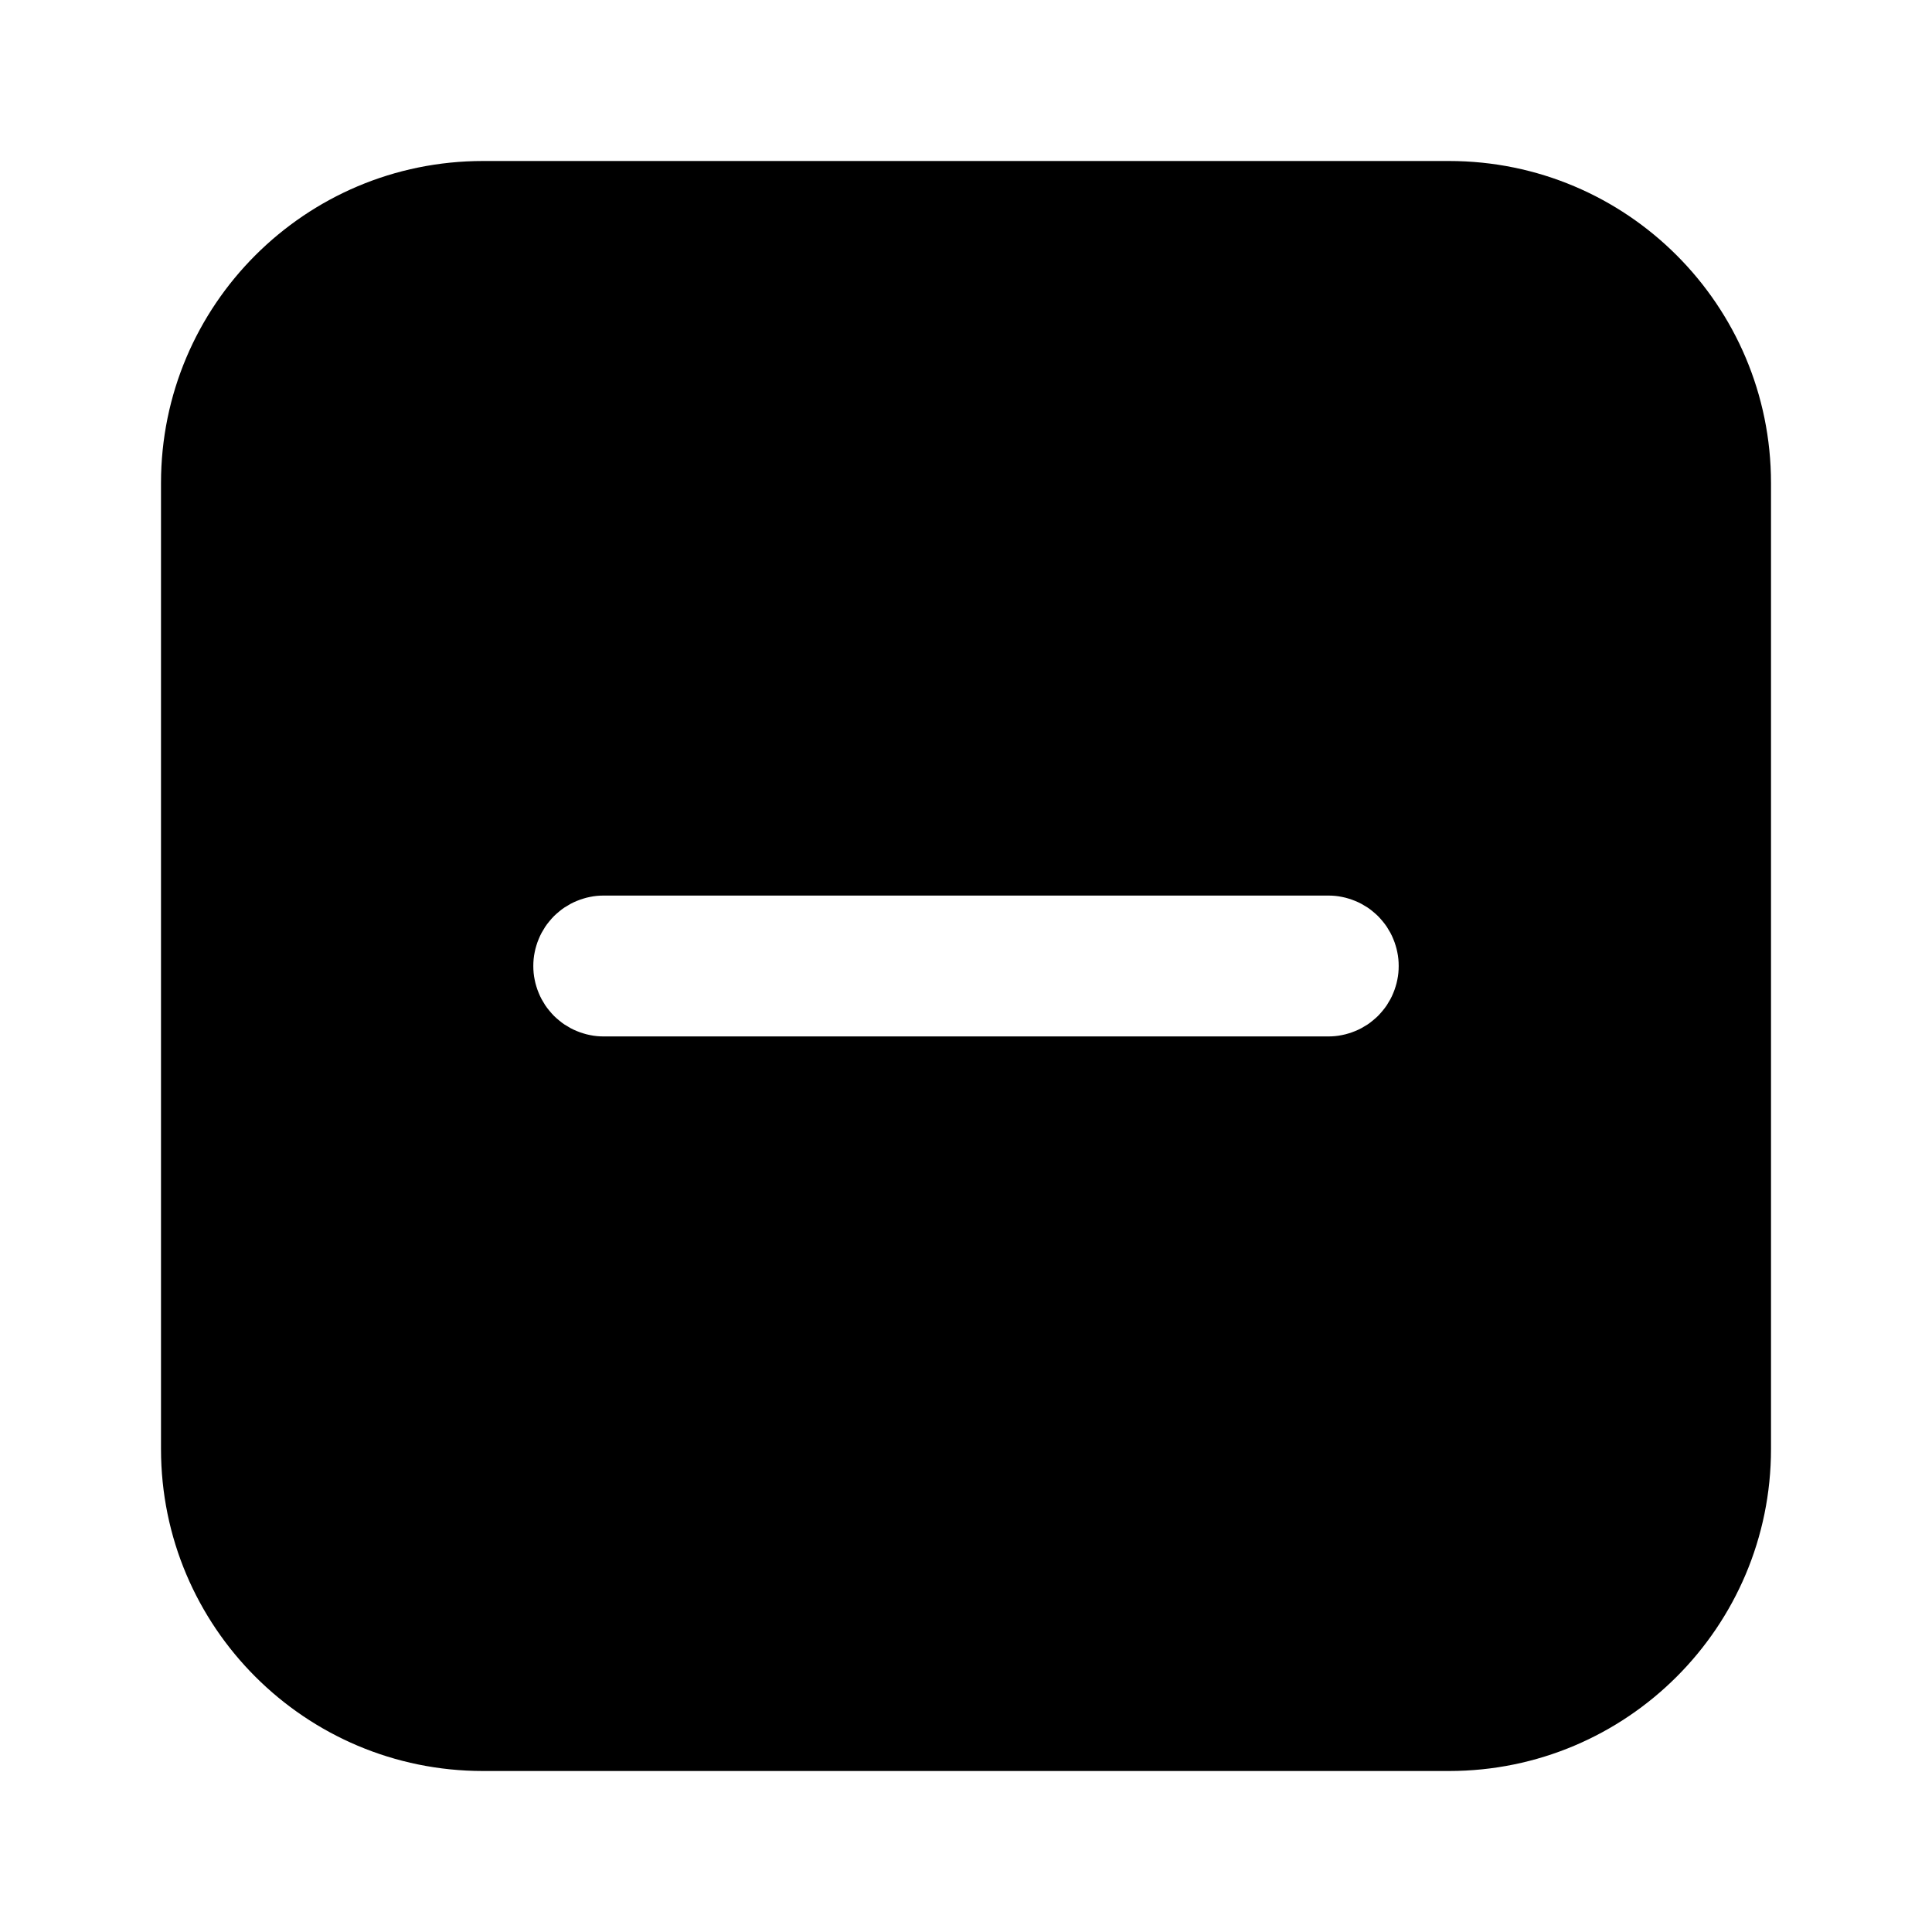
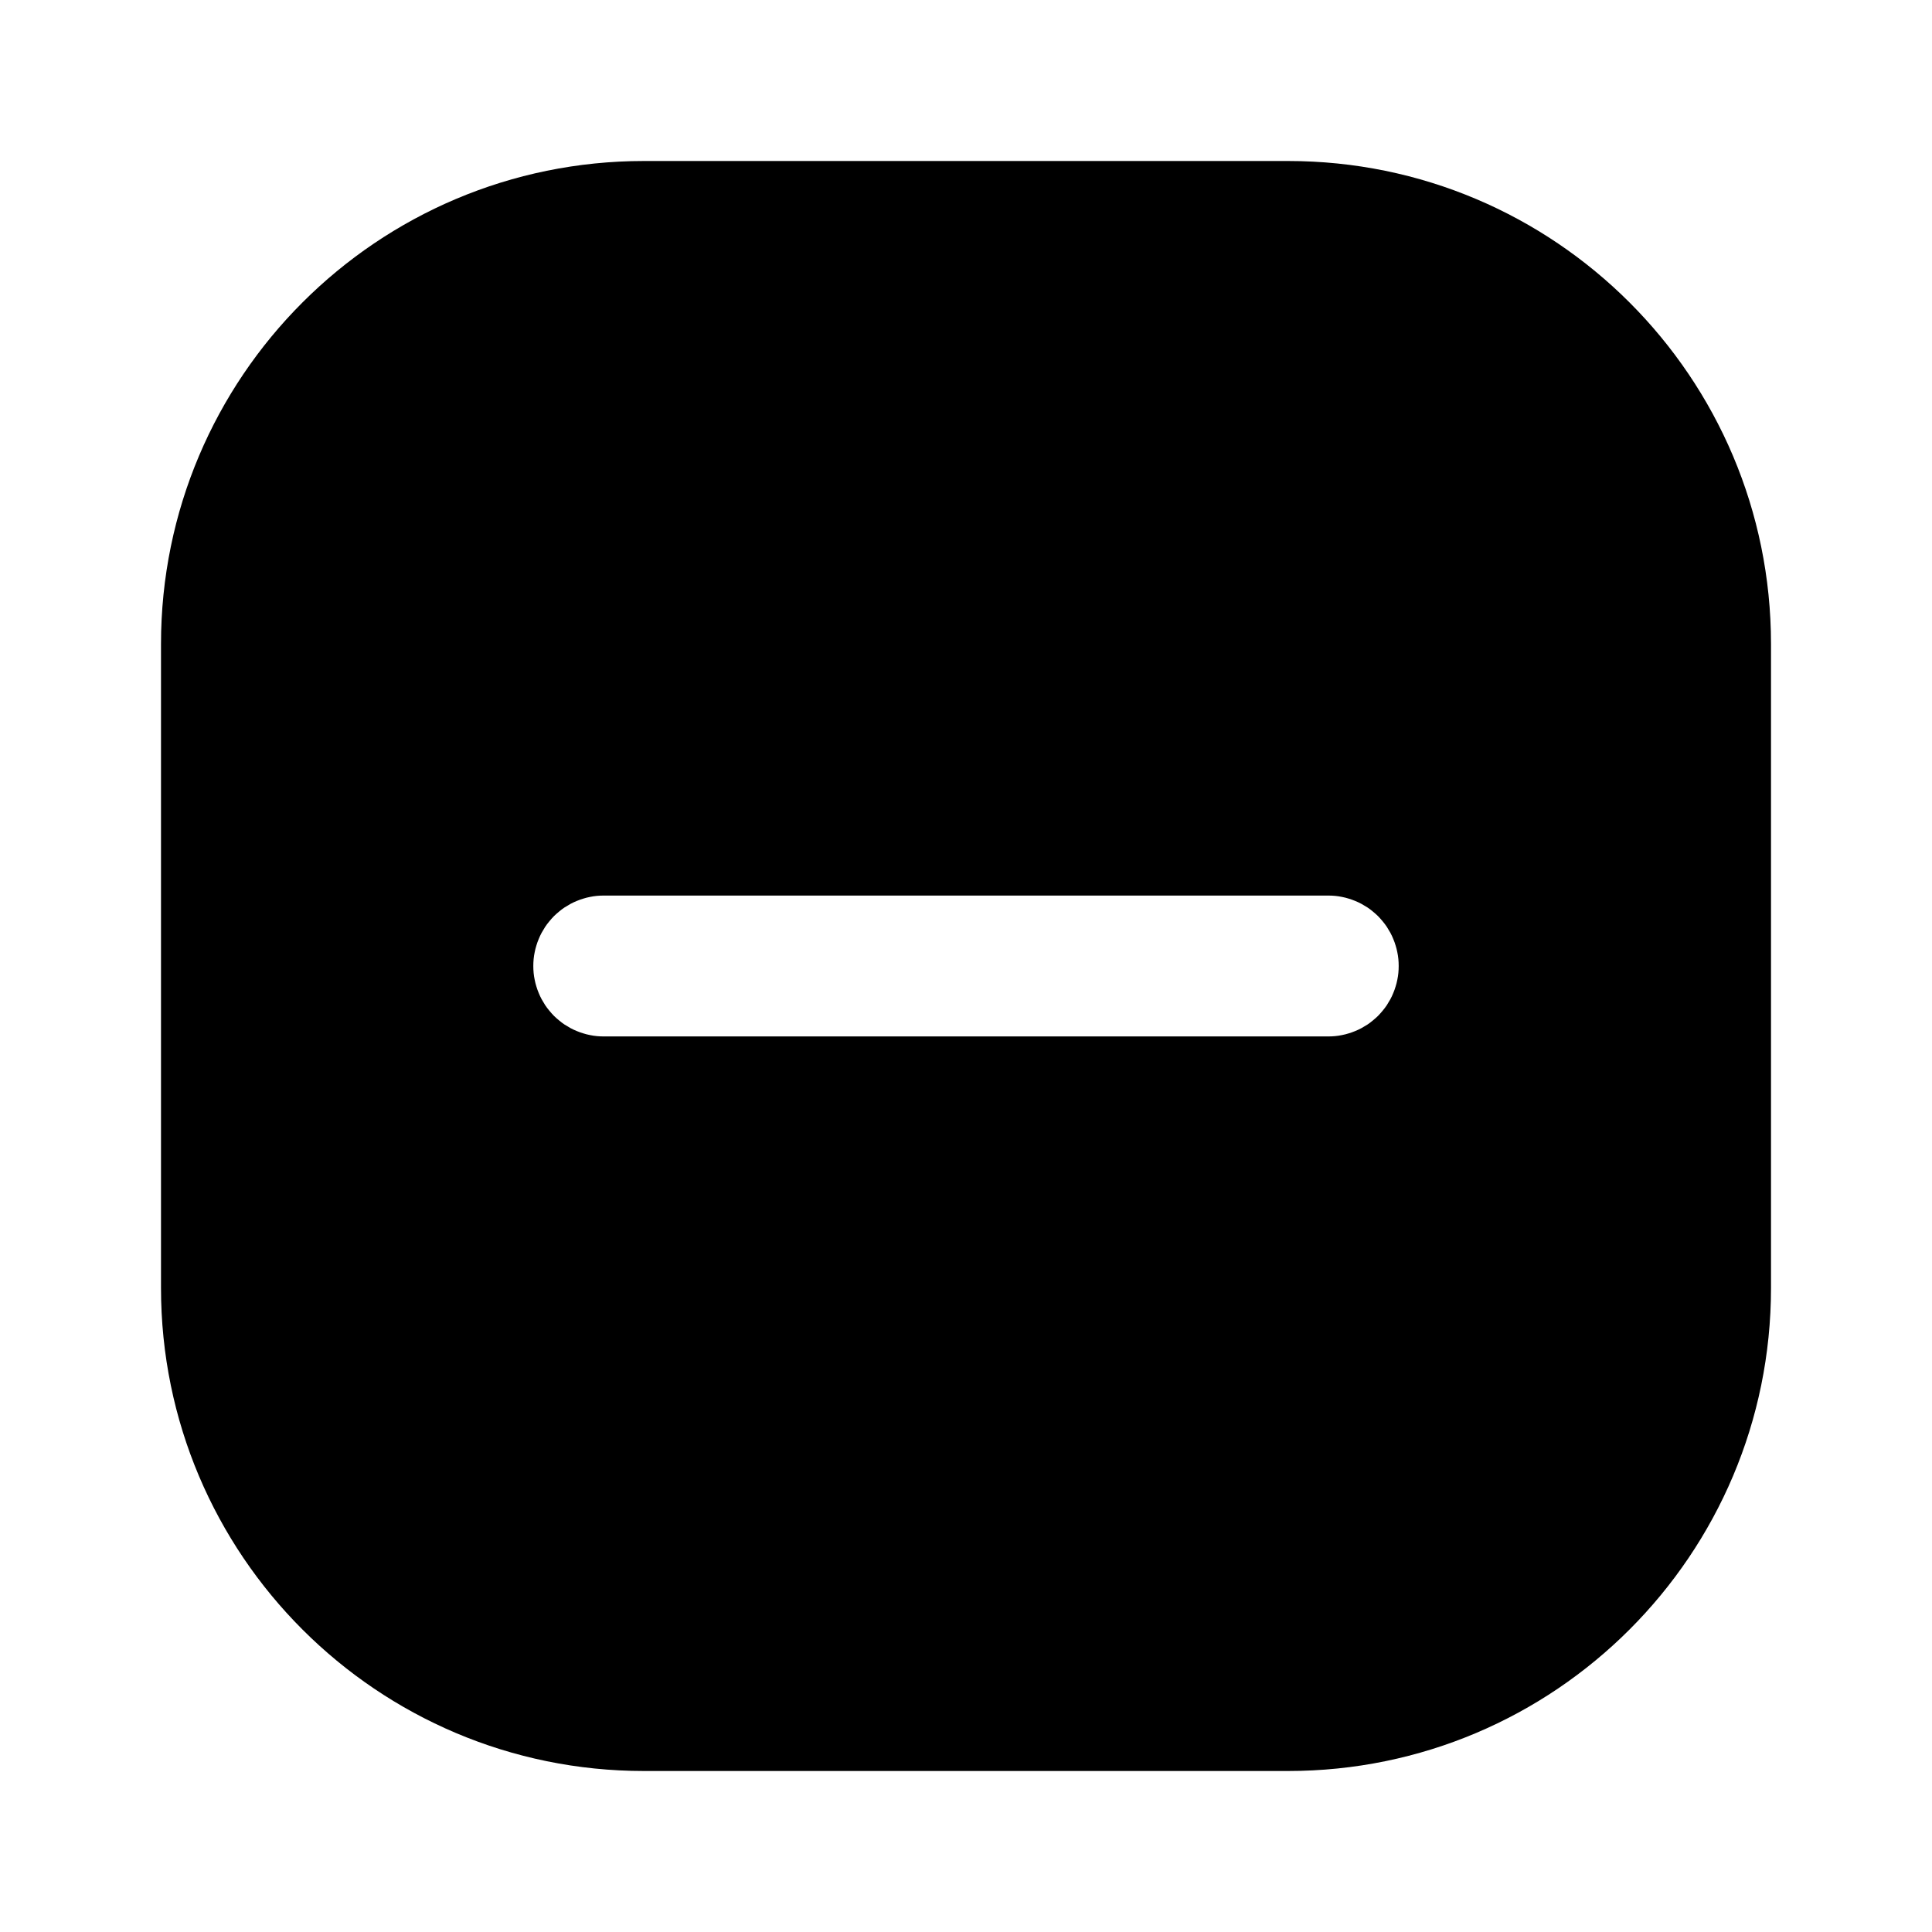
<svg xmlns="http://www.w3.org/2000/svg" viewBox="0 0 24 24" fill="currentColor" stroke="none" fill-rule="evenodd">
  <g data-part="body">
-     <path d="M6 2 H18 A4 4 0 0 1 22 6 V18 A4 4 0 0 1 18 22 H6 A4 4 0 0 1 2 18 V6 A4 4 0 0 1 6 2 Z M7.5 11.125H16.5Q16.543 11.125 16.586 11.129Q16.629 11.133 16.671 11.142Q16.713 11.15 16.754 11.163Q16.795 11.175 16.835 11.192Q16.875 11.208 16.912 11.228Q16.95 11.249 16.986 11.272Q17.022 11.296 17.055 11.324Q17.088 11.351 17.119 11.381Q17.149 11.412 17.176 11.445Q17.204 11.478 17.228 11.514Q17.251 11.55 17.272 11.588Q17.292 11.625 17.308 11.665Q17.325 11.705 17.337 11.746Q17.35 11.787 17.358 11.829Q17.367 11.871 17.371 11.914Q17.375 11.957 17.375 12Q17.375 12.043 17.371 12.086Q17.367 12.129 17.358 12.171Q17.35 12.213 17.337 12.254Q17.325 12.295 17.308 12.335Q17.292 12.375 17.272 12.412Q17.251 12.45 17.228 12.486Q17.204 12.522 17.176 12.555Q17.149 12.588 17.119 12.619Q17.088 12.649 17.055 12.676Q17.022 12.704 16.986 12.728Q16.95 12.751 16.912 12.772Q16.875 12.792 16.835 12.808Q16.795 12.825 16.754 12.837Q16.713 12.85 16.671 12.858Q16.629 12.867 16.586 12.871Q16.543 12.875 16.5 12.875H7.5Q7.457 12.875 7.414 12.871Q7.371 12.867 7.329 12.858Q7.287 12.85 7.246 12.837Q7.205 12.825 7.165 12.808Q7.125 12.792 7.088 12.772Q7.05 12.751 7.014 12.728Q6.978 12.704 6.945 12.676Q6.912 12.649 6.881 12.619Q6.851 12.588 6.824 12.555Q6.796 12.522 6.772 12.486Q6.749 12.45 6.728 12.412Q6.708 12.375 6.692 12.335Q6.675 12.295 6.663 12.254Q6.65 12.213 6.642 12.171Q6.633 12.129 6.629 12.086Q6.625 12.043 6.625 12Q6.625 11.957 6.629 11.914Q6.633 11.871 6.642 11.829Q6.65 11.787 6.663 11.746Q6.675 11.705 6.692 11.665Q6.708 11.625 6.728 11.588Q6.749 11.55 6.772 11.514Q6.796 11.478 6.824 11.445Q6.851 11.412 6.881 11.381Q6.912 11.351 6.945 11.324Q6.978 11.296 7.014 11.272Q7.05 11.249 7.088 11.228Q7.125 11.208 7.165 11.192Q7.205 11.175 7.246 11.163Q7.287 11.15 7.329 11.142Q7.371 11.133 7.414 11.129Q7.457 11.125 7.5 11.125Z" />
+     <path d="M8 2 H16 A6 6 0 0 1 22 8 V16 A6 6 0 0 1 16 22 H8 A6 6 0 0 1 2 16 V8 A6 6 0 0 1 8 2 Z M7.5 11.125H16.5Q16.543 11.125 16.586 11.129Q16.629 11.133 16.671 11.142Q16.713 11.15 16.754 11.163Q16.795 11.175 16.835 11.192Q16.875 11.208 16.912 11.228Q16.95 11.249 16.986 11.272Q17.022 11.296 17.055 11.324Q17.088 11.351 17.119 11.381Q17.149 11.412 17.176 11.445Q17.204 11.478 17.228 11.514Q17.251 11.55 17.272 11.588Q17.292 11.625 17.308 11.665Q17.325 11.705 17.337 11.746Q17.35 11.787 17.358 11.829Q17.367 11.871 17.371 11.914Q17.375 11.957 17.375 12Q17.375 12.043 17.371 12.086Q17.367 12.129 17.358 12.171Q17.35 12.213 17.337 12.254Q17.325 12.295 17.308 12.335Q17.292 12.375 17.272 12.412Q17.251 12.45 17.228 12.486Q17.204 12.522 17.176 12.555Q17.149 12.588 17.119 12.619Q17.088 12.649 17.055 12.676Q17.022 12.704 16.986 12.728Q16.95 12.751 16.912 12.772Q16.875 12.792 16.835 12.808Q16.795 12.825 16.754 12.837Q16.713 12.85 16.671 12.858Q16.629 12.867 16.586 12.871Q16.543 12.875 16.5 12.875H7.5Q7.457 12.875 7.414 12.871Q7.371 12.867 7.329 12.858Q7.287 12.85 7.246 12.837Q7.205 12.825 7.165 12.808Q7.125 12.792 7.088 12.772Q7.05 12.751 7.014 12.728Q6.978 12.704 6.945 12.676Q6.912 12.649 6.881 12.619Q6.851 12.588 6.824 12.555Q6.796 12.522 6.772 12.486Q6.749 12.45 6.728 12.412Q6.708 12.375 6.692 12.335Q6.675 12.295 6.663 12.254Q6.65 12.213 6.642 12.171Q6.633 12.129 6.629 12.086Q6.625 12.043 6.625 12Q6.625 11.957 6.629 11.914Q6.633 11.871 6.642 11.829Q6.65 11.787 6.663 11.746Q6.675 11.705 6.692 11.665Q6.708 11.625 6.728 11.588Q6.749 11.55 6.772 11.514Q6.796 11.478 6.824 11.445Q6.851 11.412 6.881 11.381Q6.912 11.351 6.945 11.324Q6.978 11.296 7.014 11.272Q7.05 11.249 7.088 11.228Q7.125 11.208 7.165 11.192Q7.205 11.175 7.246 11.163Q7.287 11.15 7.329 11.142Q7.371 11.133 7.414 11.129Q7.457 11.125 7.5 11.125Z" />
  </g>
</svg>
